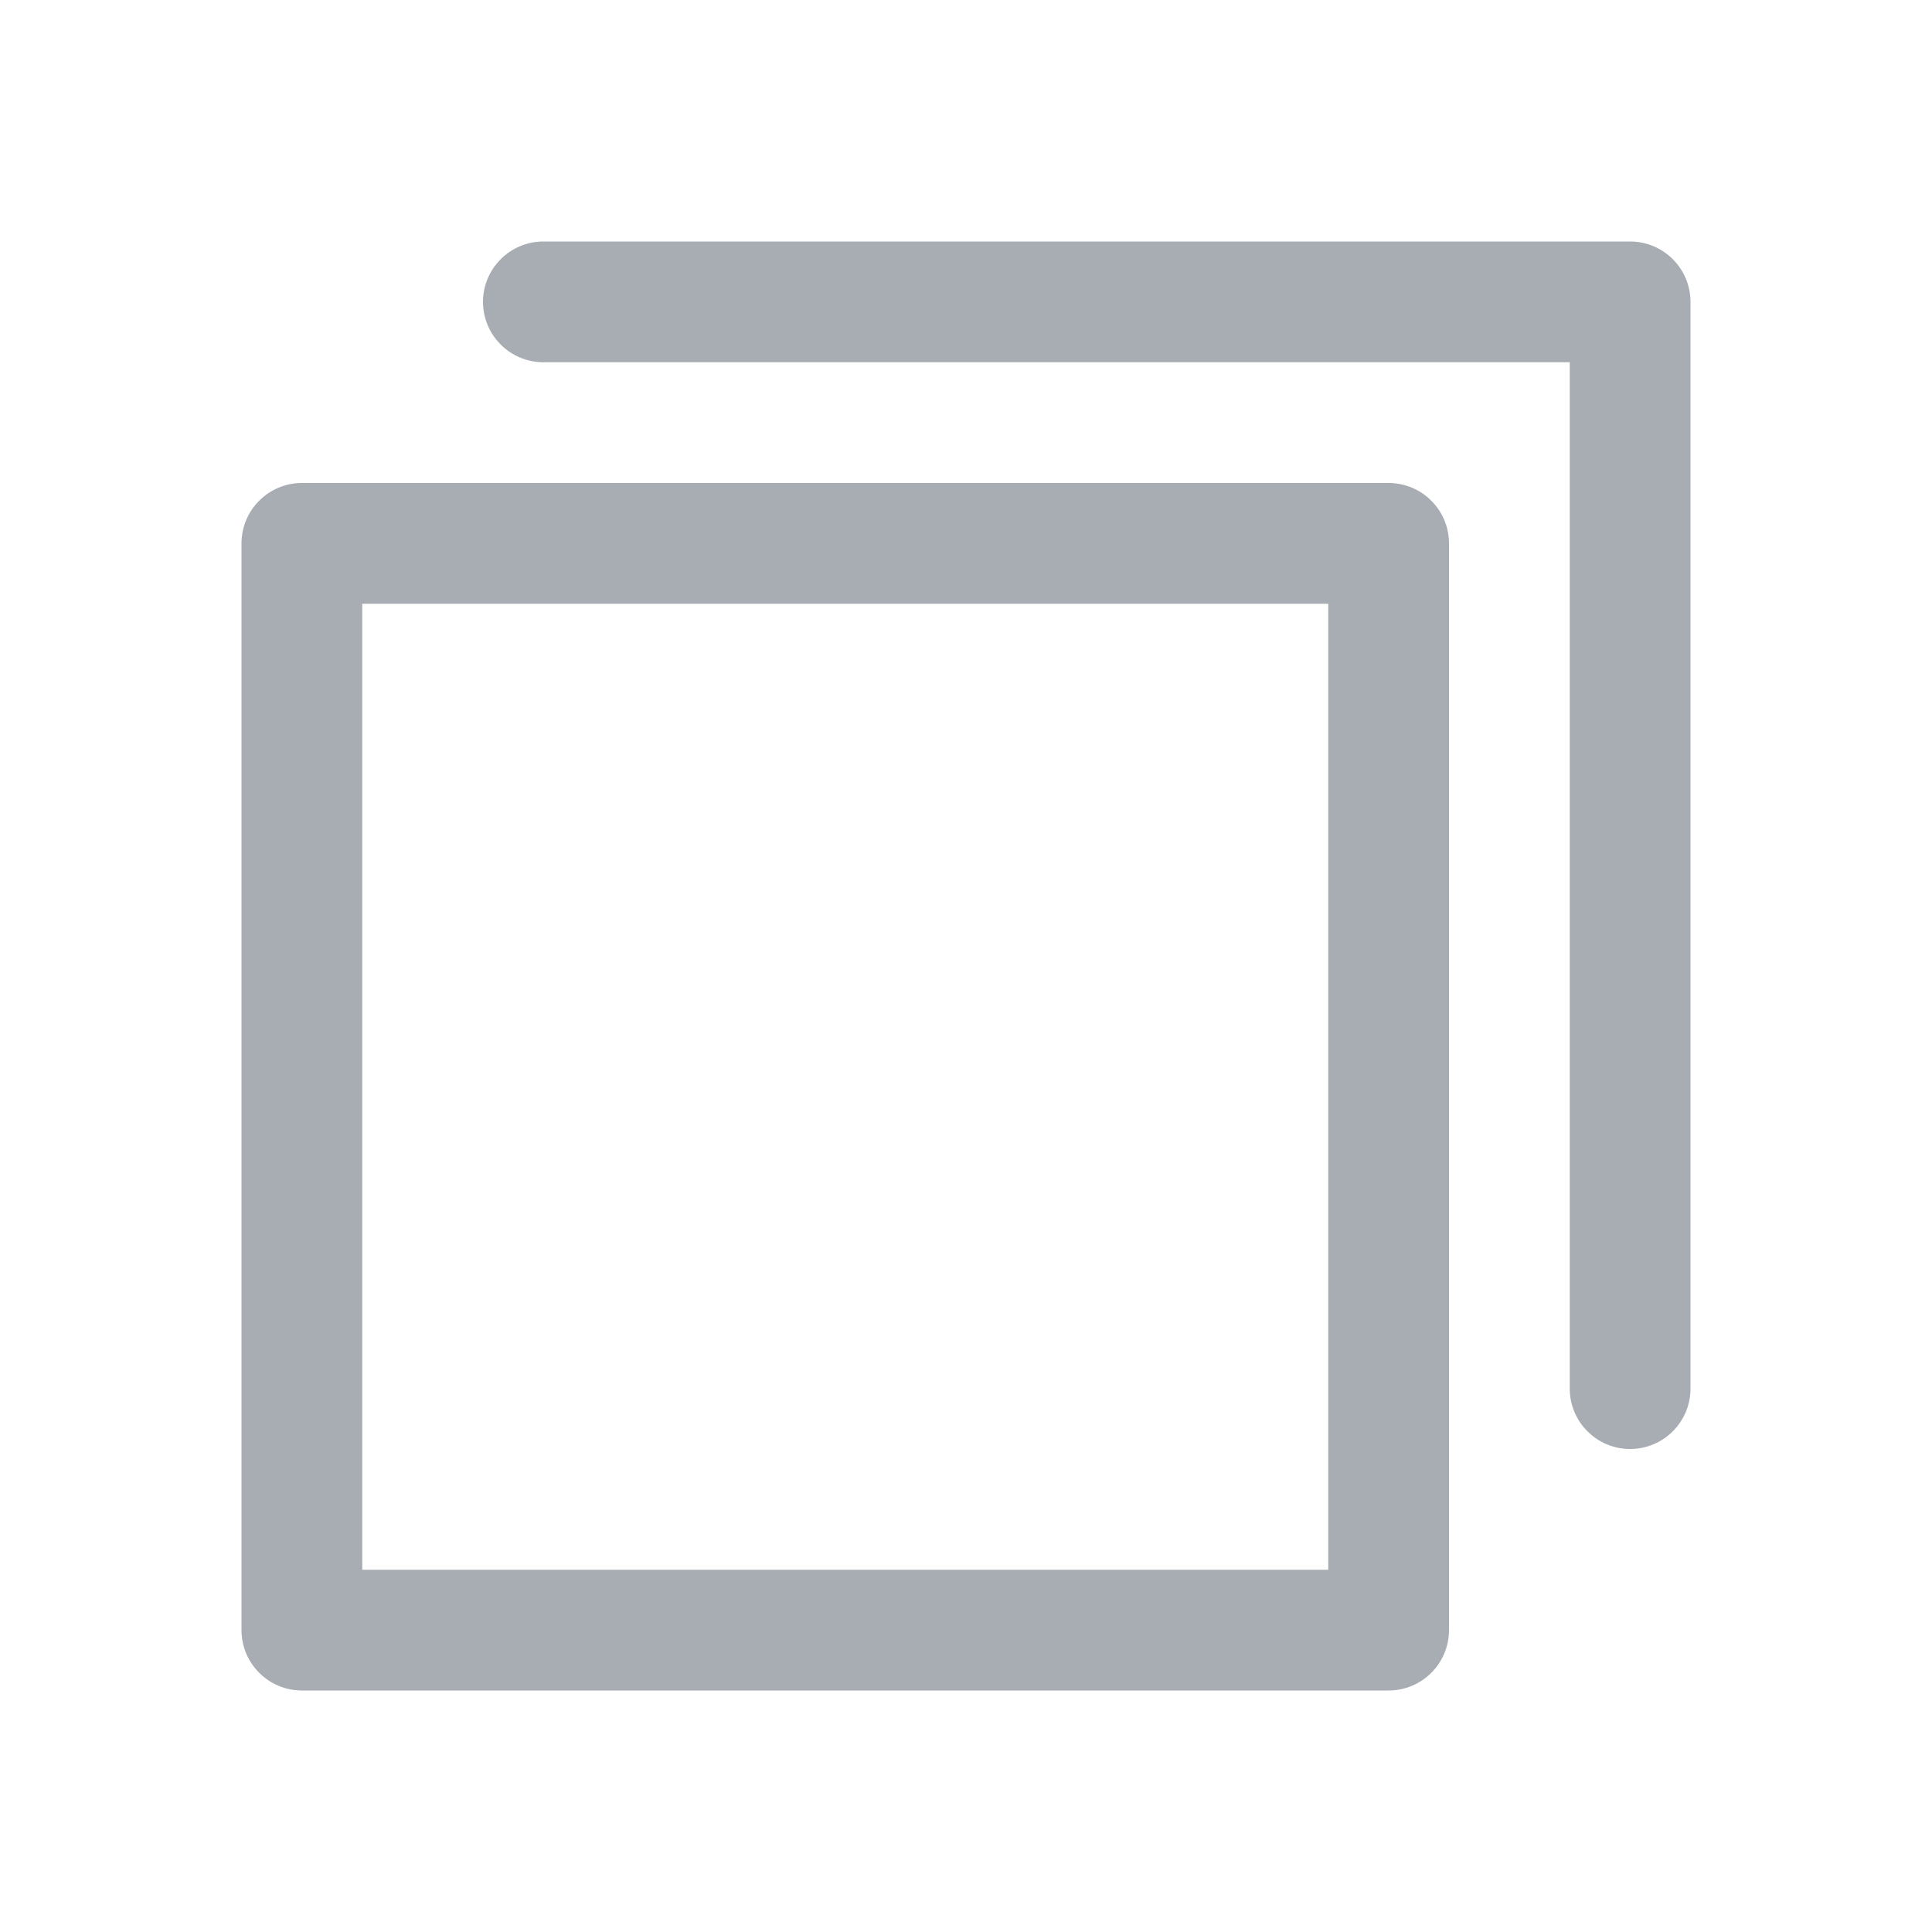
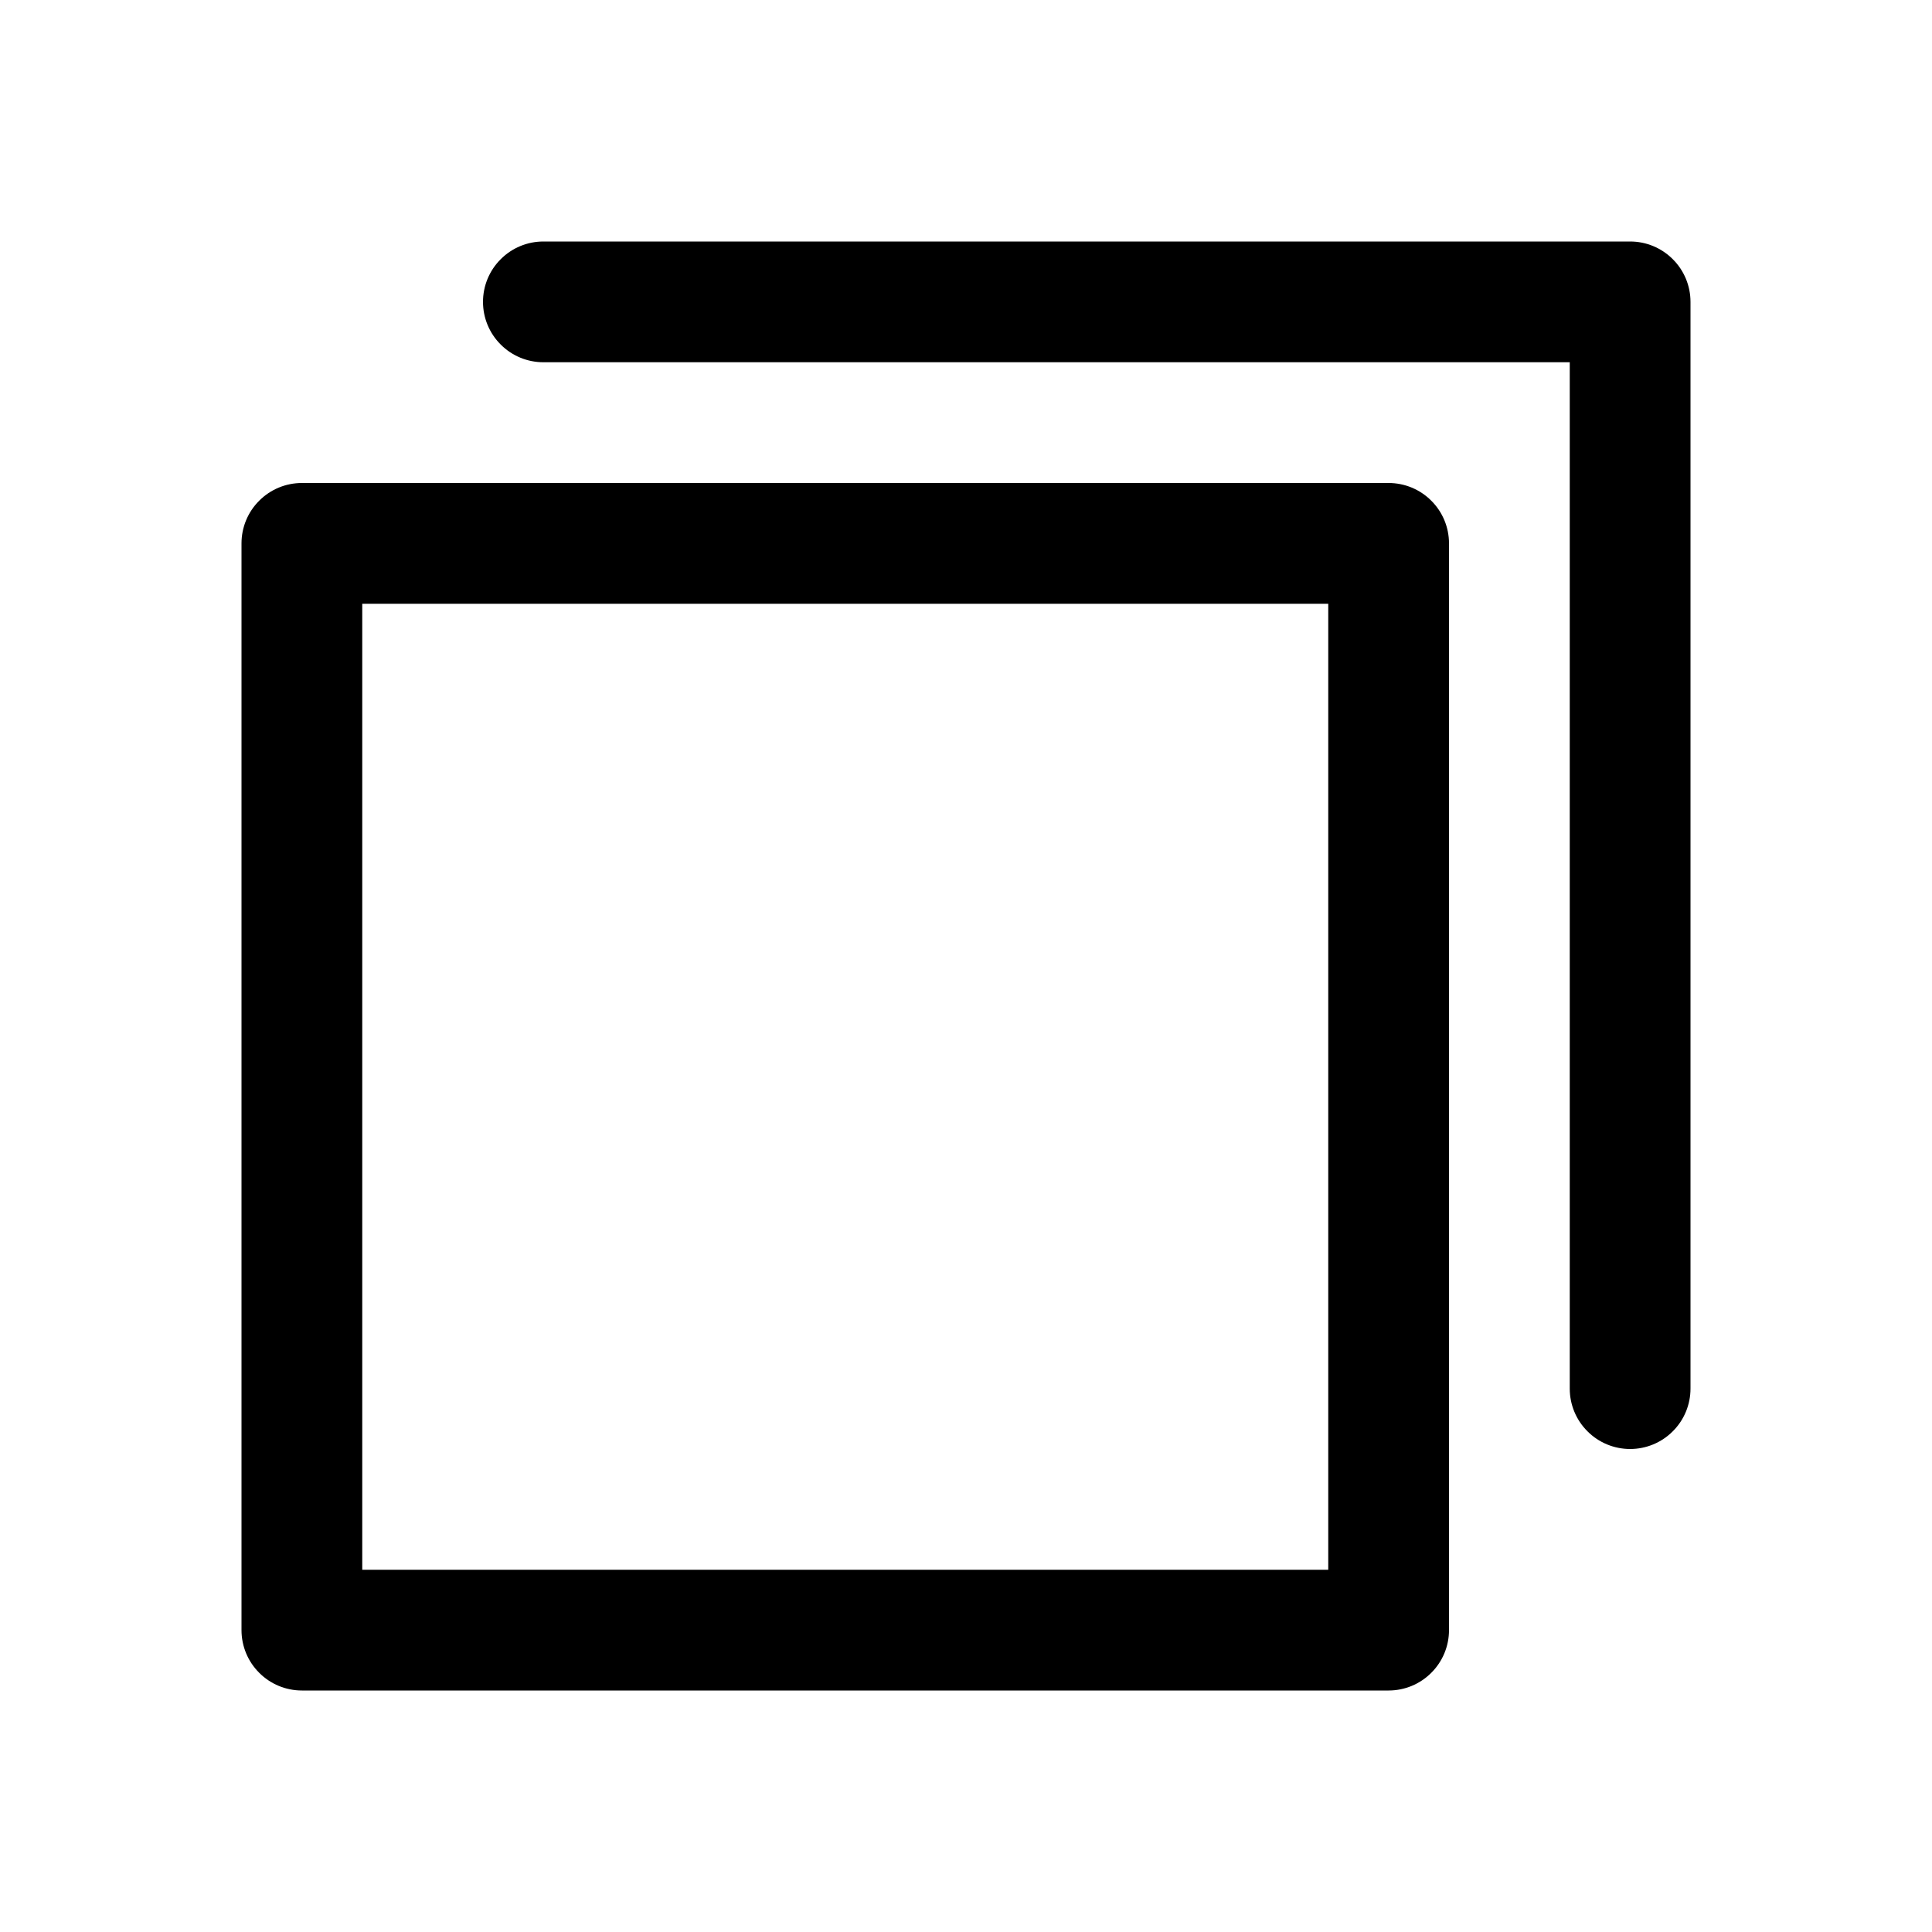
<svg xmlns="http://www.w3.org/2000/svg" width="24" height="24" viewBox="0 0 24 24" fill="none">
-   <path d="M17.25 6H3.75C3.551 6 3.36 6.079 3.22 6.22C3.079 6.36 3 6.551 3 6.75V20.25C3 20.449 3.079 20.64 3.22 20.78C3.36 20.921 3.551 21 3.75 21H17.25C17.449 21 17.64 20.921 17.78 20.78C17.921 20.64 18 20.449 18 20.25V6.75C18 6.551 17.921 6.36 17.78 6.22C17.64 6.079 17.449 6 17.25 6ZM16.5 19.5H4.5V7.5H16.5V19.5ZM21 3.75V17.25C21 17.449 20.921 17.64 20.78 17.78C20.64 17.921 20.449 18 20.25 18C20.051 18 19.86 17.921 19.72 17.78C19.579 17.64 19.5 17.449 19.5 17.25V4.5H6.75C6.551 4.5 6.36 4.421 6.22 4.28C6.079 4.14 6 3.949 6 3.75C6 3.551 6.079 3.36 6.22 3.22C6.36 3.079 6.551 3 6.75 3H20.25C20.449 3 20.64 3.079 20.78 3.22C20.921 3.36 21 3.551 21 3.75Z" fill="#A7ADB2" />
+   <path d="M17.25 6H3.75C3.551 6 3.36 6.079 3.22 6.22C3.079 6.36 3 6.551 3 6.75V20.25C3 20.449 3.079 20.64 3.22 20.78C3.36 20.921 3.551 21 3.75 21H17.25C17.449 21 17.64 20.921 17.78 20.78C17.921 20.64 18 20.449 18 20.25V6.75C18 6.551 17.921 6.36 17.78 6.22C17.64 6.079 17.449 6 17.25 6ZM16.5 19.5H4.5V7.5H16.5V19.5ZM21 3.75V17.25C21 17.449 20.921 17.64 20.78 17.78C20.64 17.921 20.449 18 20.25 18C20.051 18 19.86 17.921 19.72 17.78C19.579 17.64 19.5 17.449 19.5 17.25V4.5H6.75C6.551 4.5 6.36 4.421 6.22 4.28C6.079 4.14 6 3.949 6 3.75C6 3.551 6.079 3.36 6.22 3.22C6.36 3.079 6.551 3 6.75 3H20.25C20.449 3 20.64 3.079 20.78 3.22C20.921 3.36 21 3.551 21 3.75Z" fill="currentColor" />
</svg>
